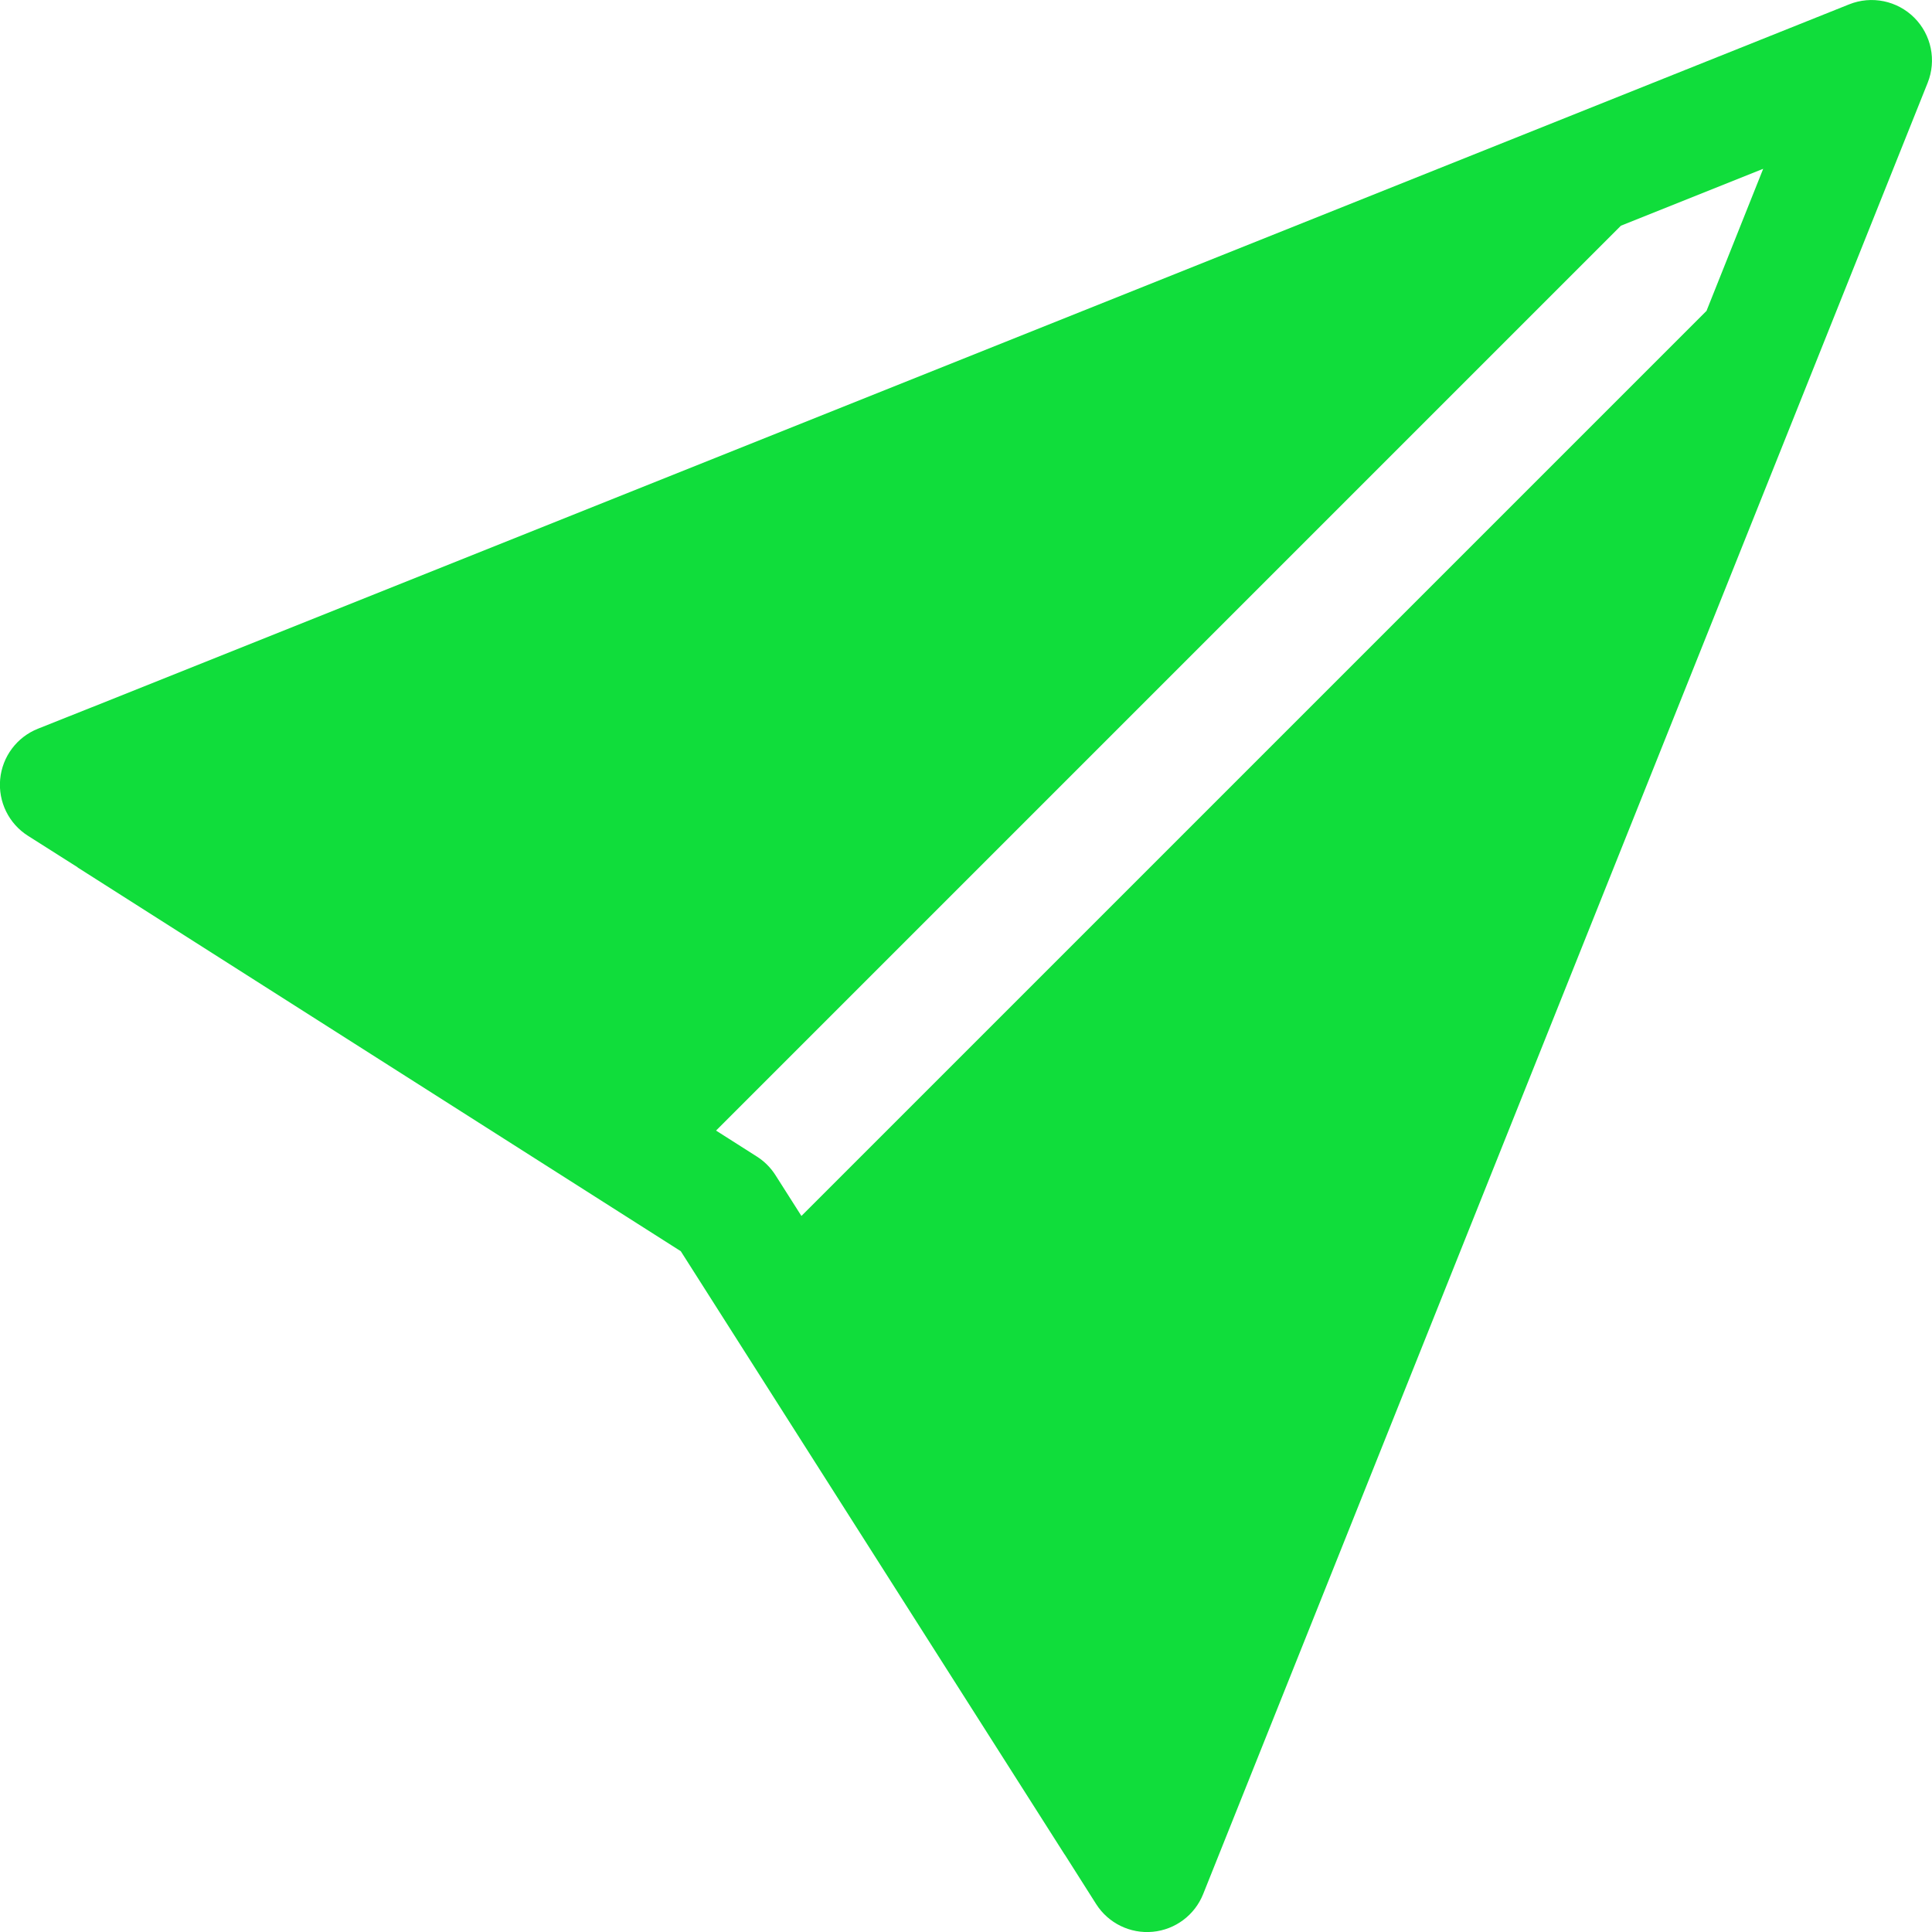
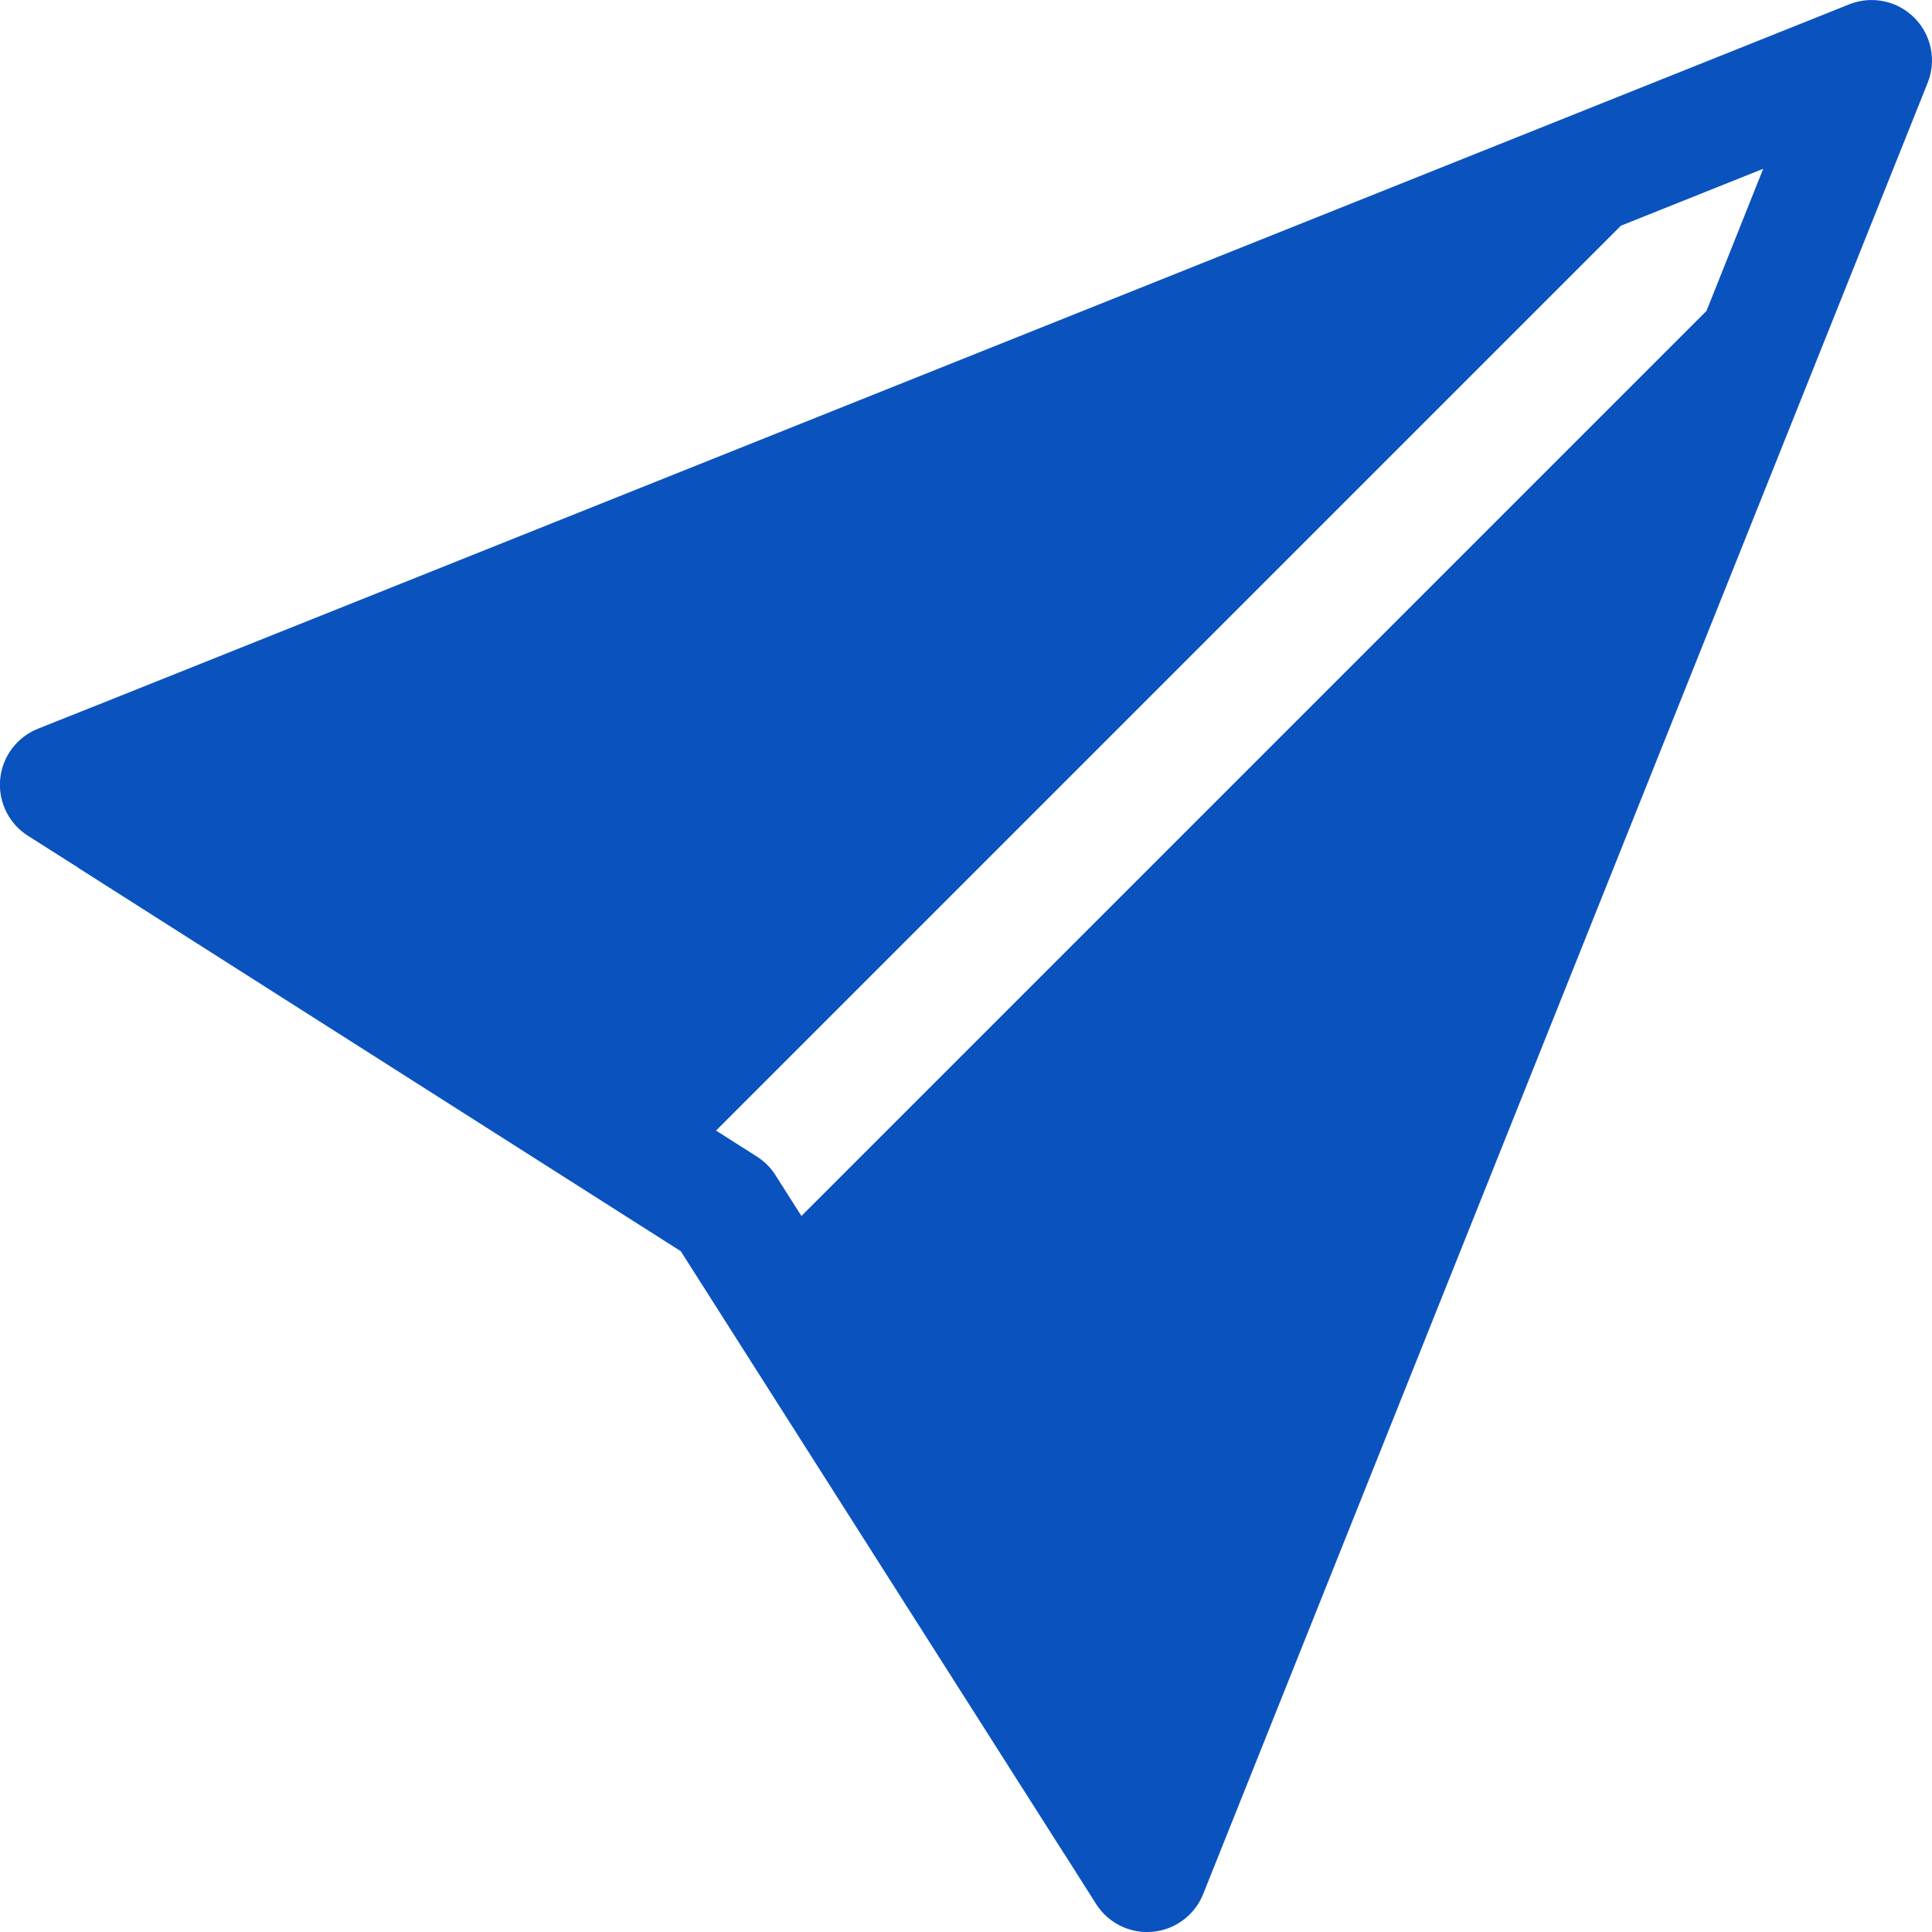
- <svg xmlns="http://www.w3.org/2000/svg" width="16" height="16" fill="#10DD3B" class="bi bi-send-fill" viewBox="0 0 16 16">
+ <svg xmlns="http://www.w3.org/2000/svg" width="16" height="16" fill="#0a53be" class="bi bi-send-fill" viewBox="0 0 16 16">
  <path d="M15.964.686a.5.5 0 0 0-.65-.65L.767 5.855H.766l-.452.18a.5.5 0 0 0-.082.887l.41.26.001.002 4.995 3.178 3.178 4.995.002.002.26.41a.5.5 0 0 0 .886-.083l6-15Zm-1.833 1.89L6.637 10.07l-.215-.338a.5.5 0 0 0-.154-.154l-.338-.215 7.494-7.494 1.178-.471-.47 1.178Z" />
</svg>
